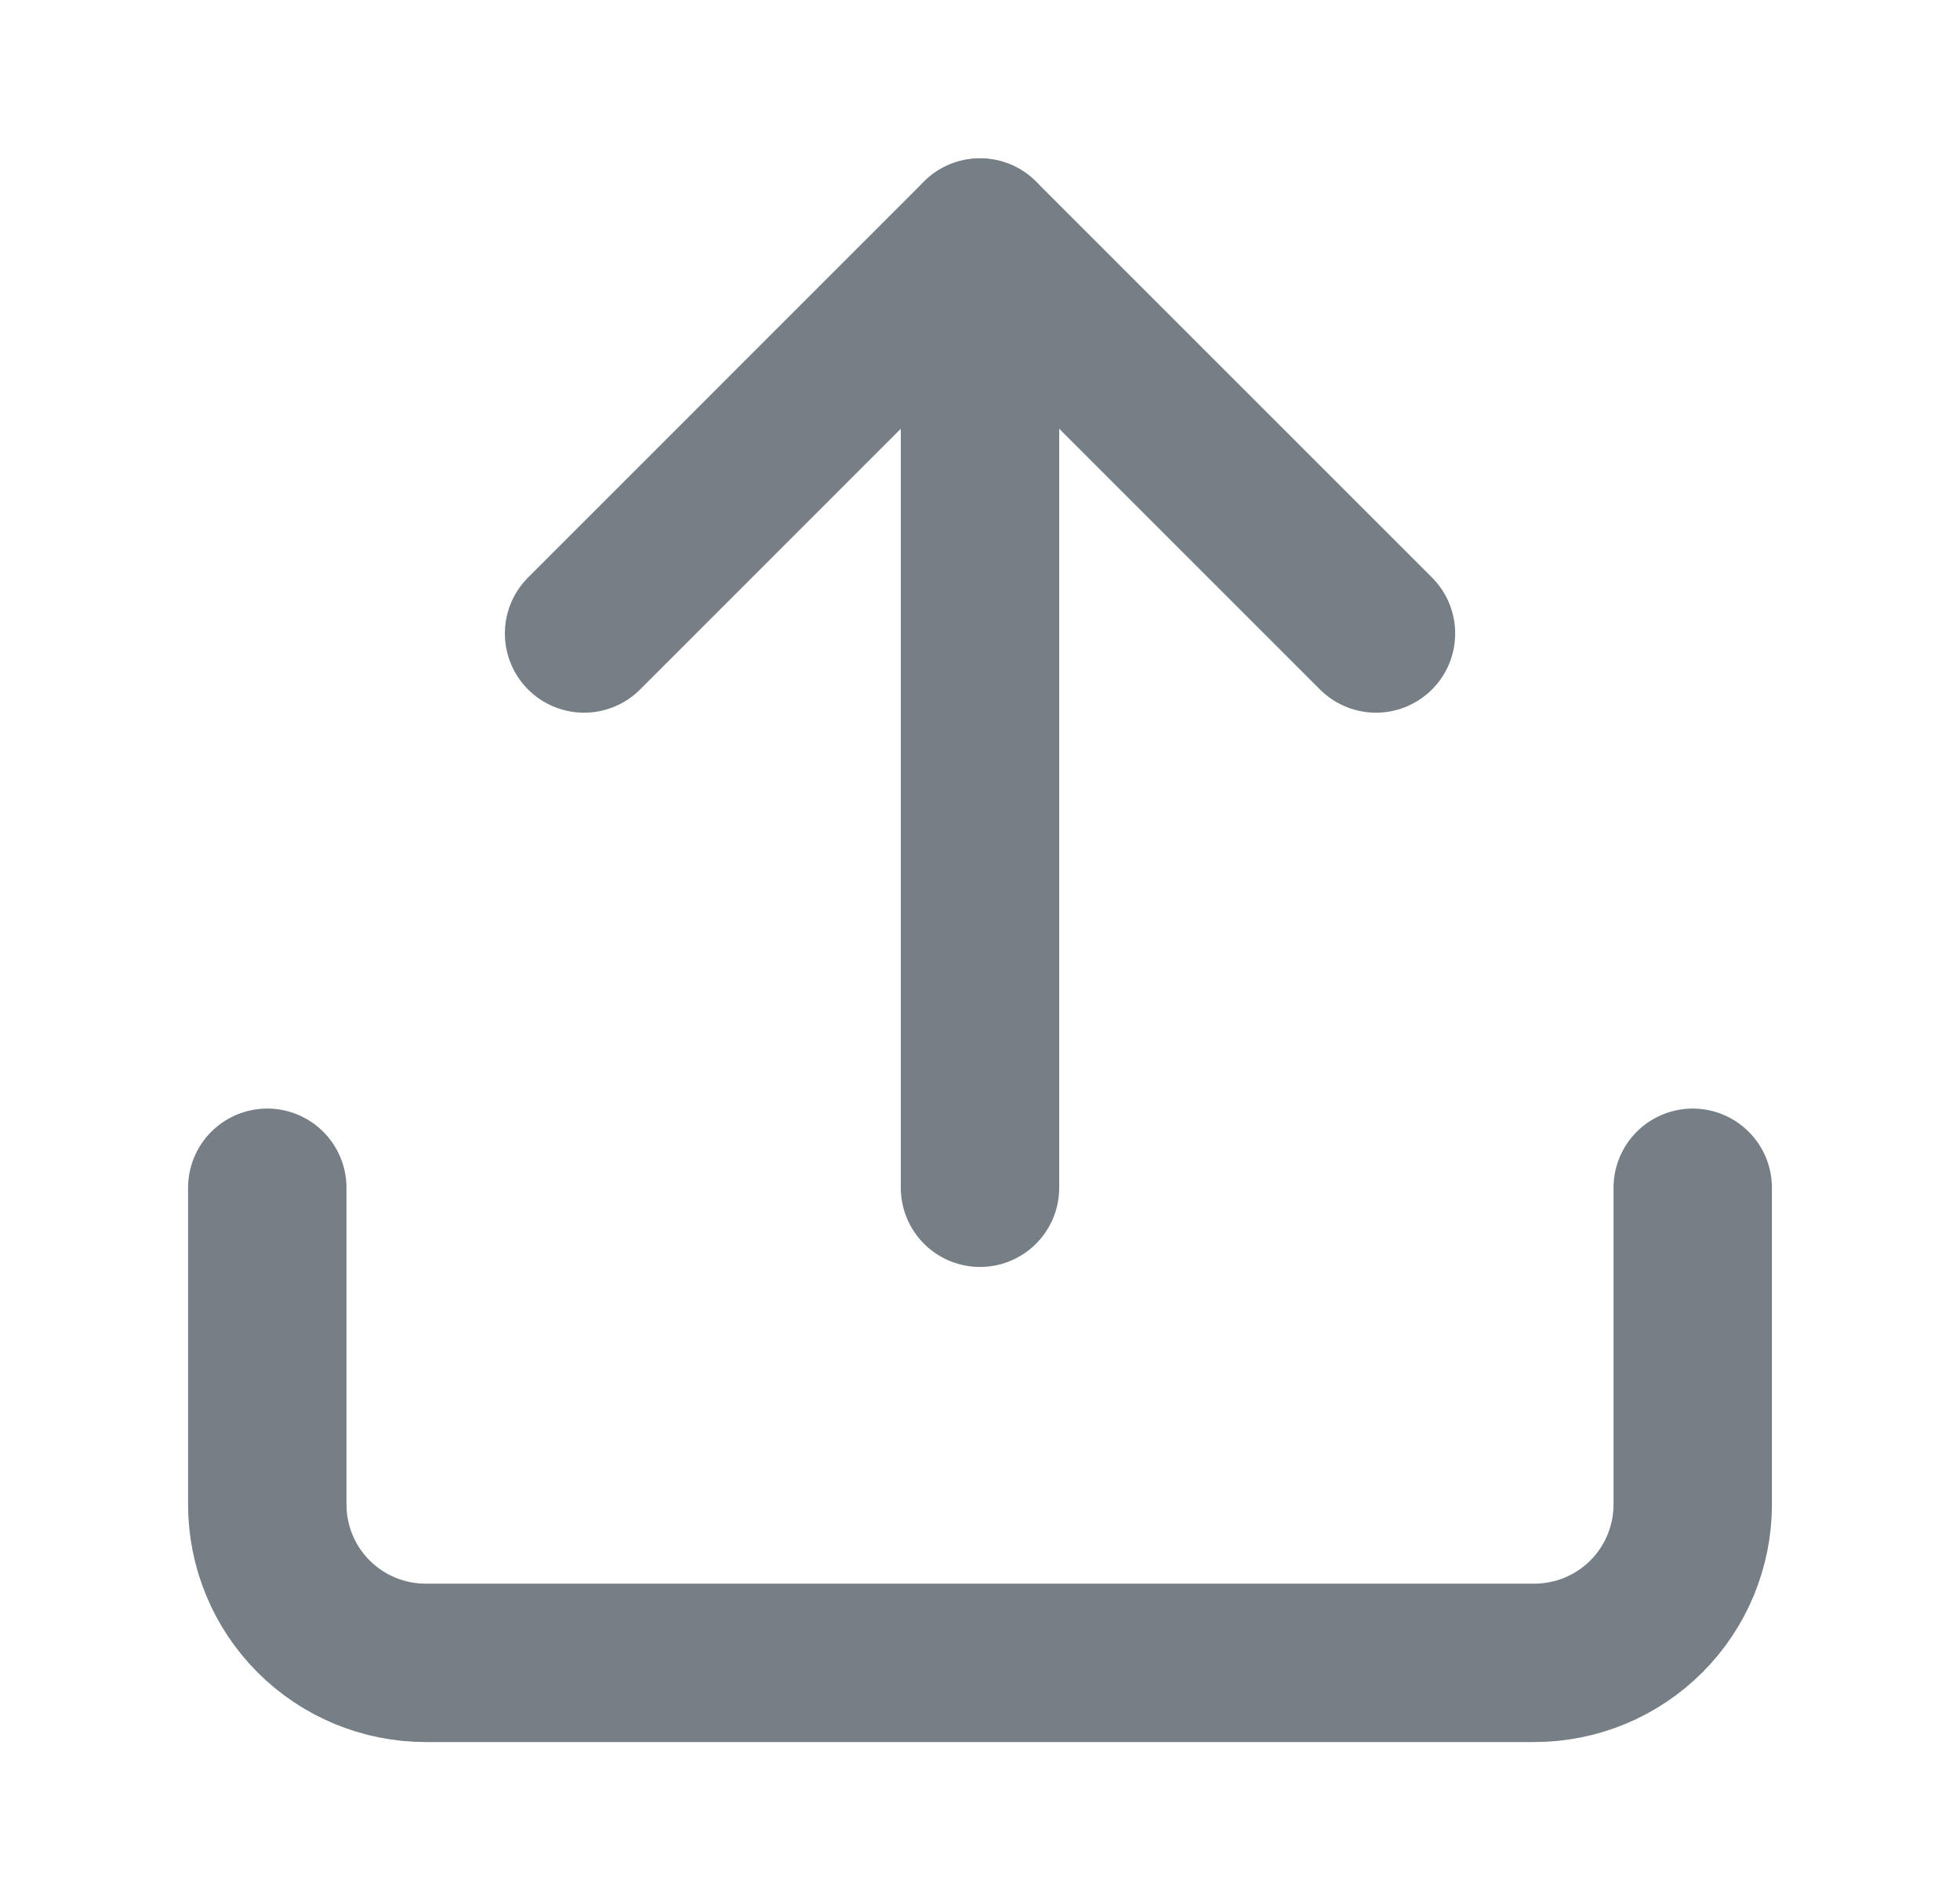
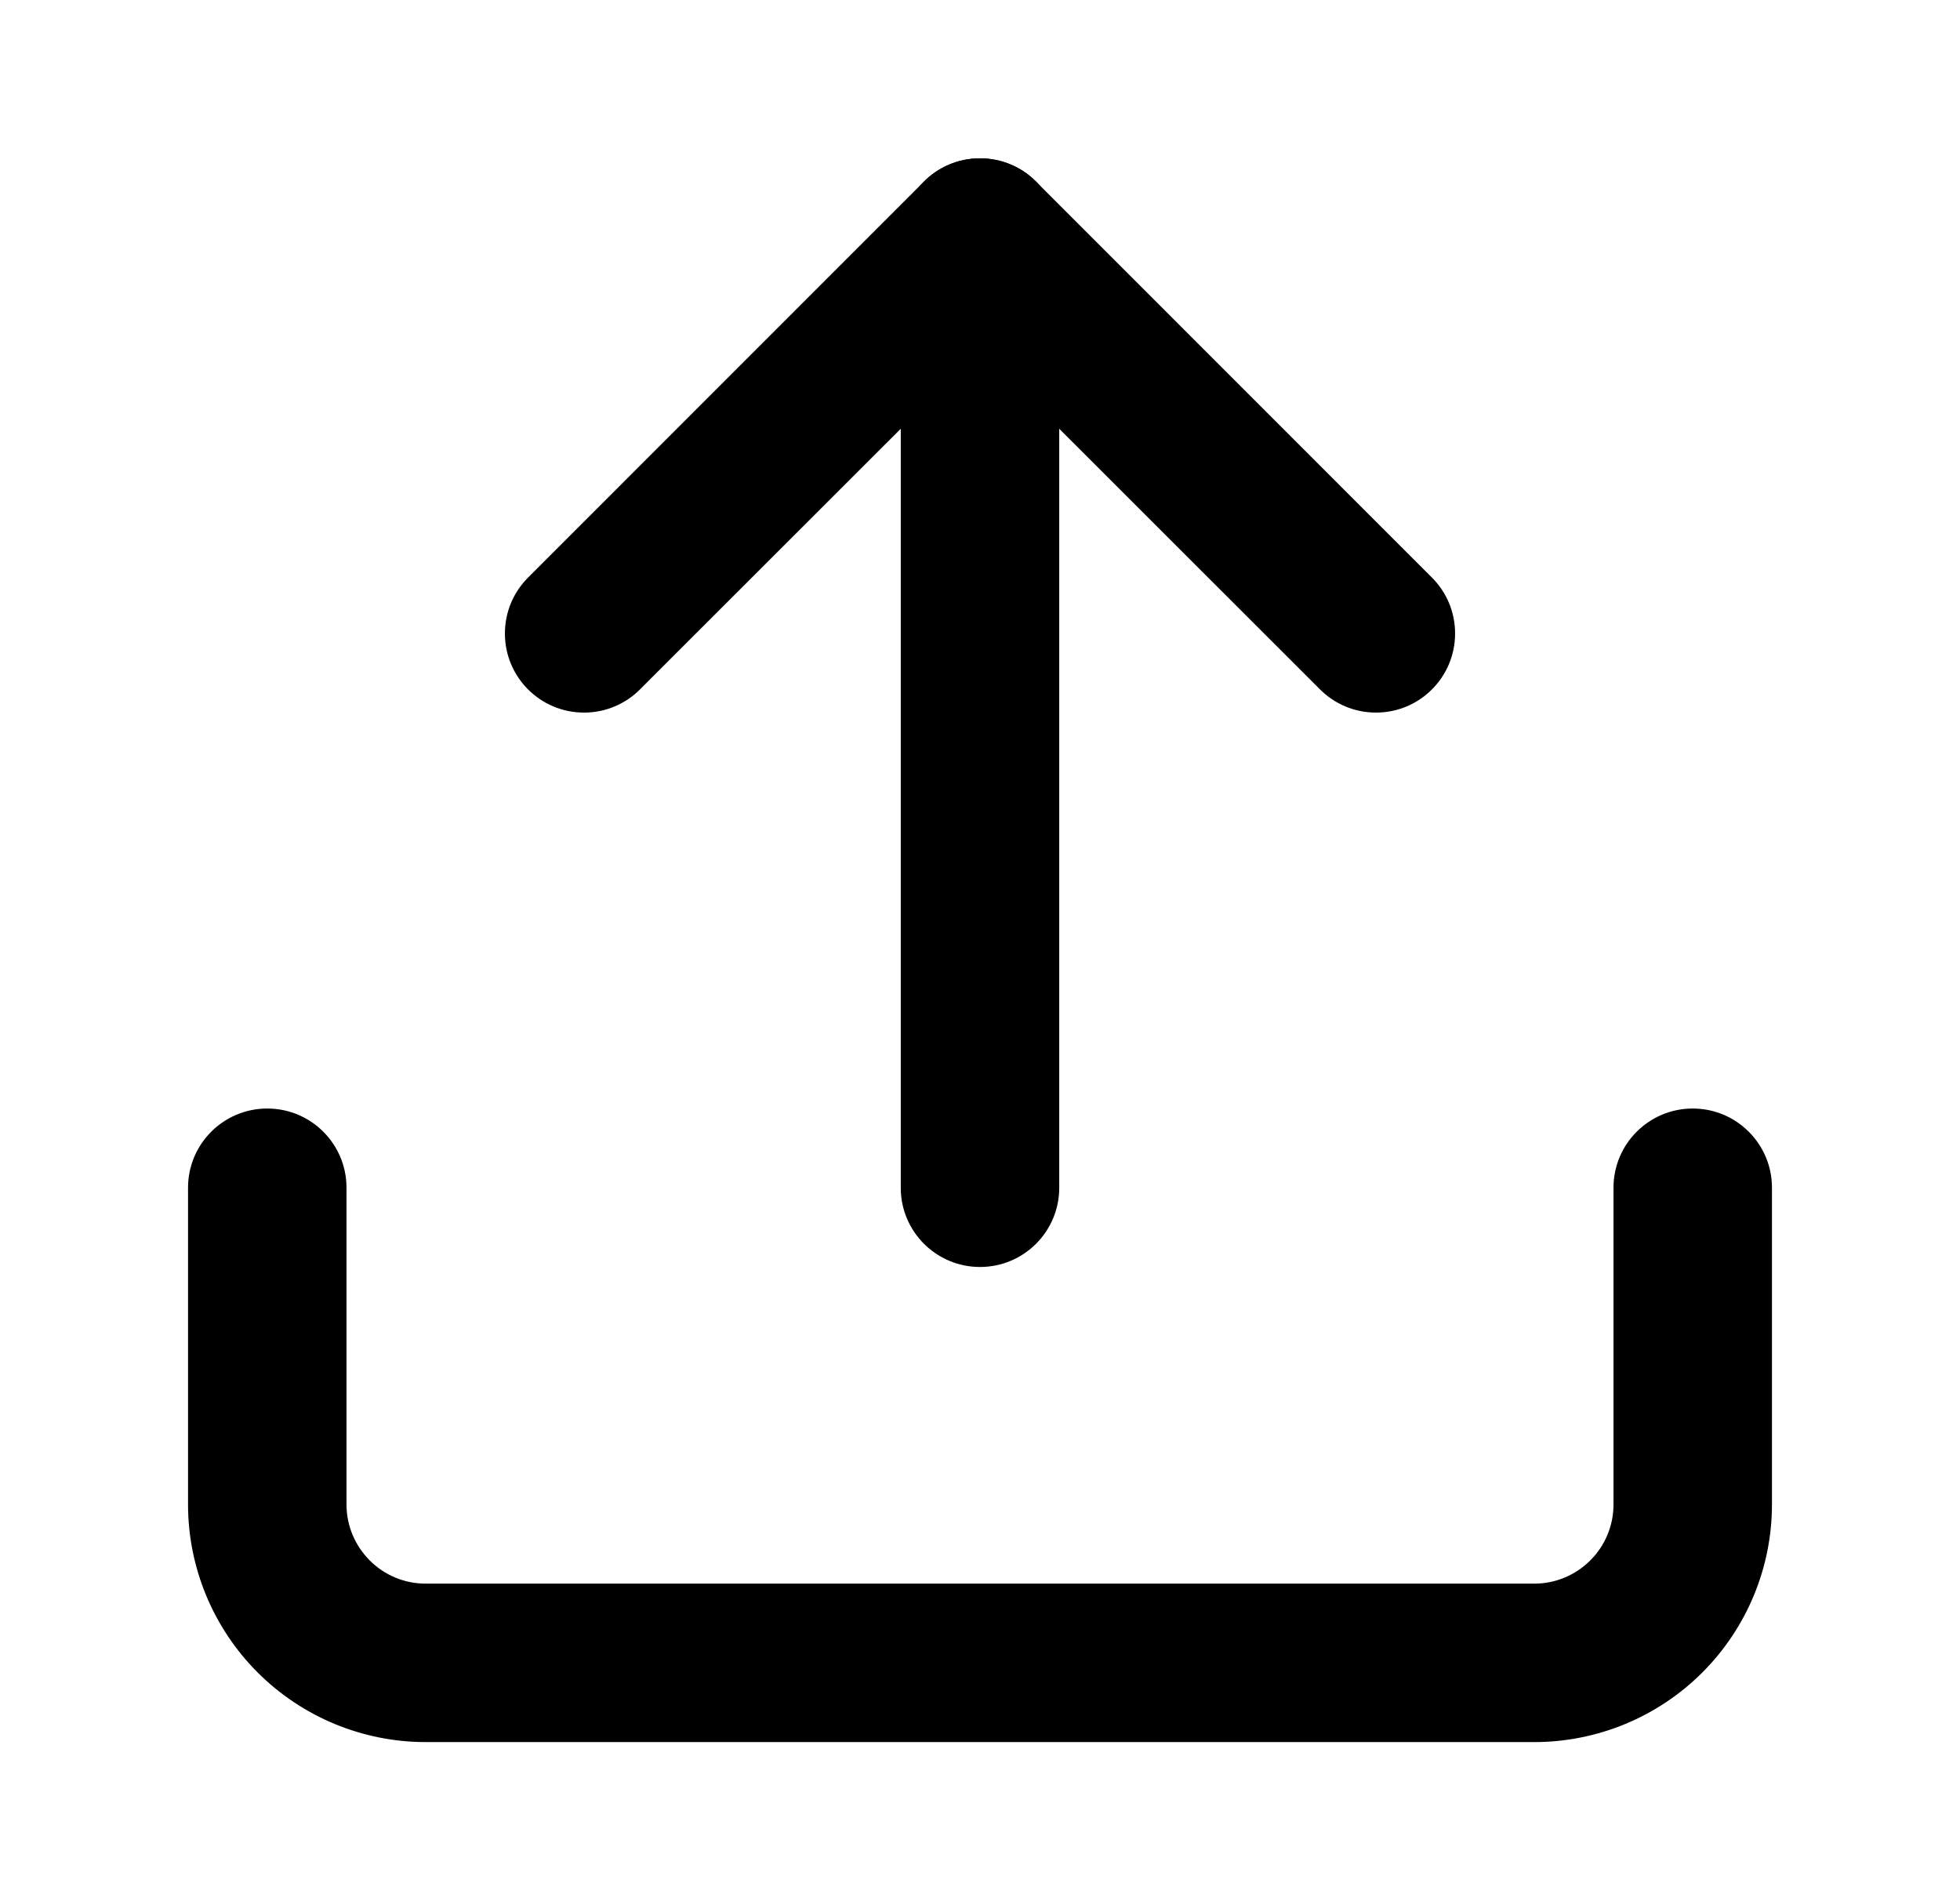
- <svg xmlns="http://www.w3.org/2000/svg" width="33" height="32" viewBox="0 0 33 32" fill="none">
-   <path d="M28.5 20V25.333C28.5 26.041 28.219 26.719 27.719 27.219C27.219 27.719 26.541 28 25.833 28H7.167C6.459 28 5.781 27.719 5.281 27.219C4.781 26.719 4.5 26.041 4.5 25.333V20" stroke="#777F86" stroke-width="2.667" stroke-linecap="round" stroke-linejoin="round" />
-   <path d="M23.167 10.667L16.5 4L9.834 10.667" stroke="#777F86" stroke-width="2.667" stroke-linecap="round" stroke-linejoin="round" />
-   <path d="M16.5 4V20" stroke="#777F86" stroke-width="2.667" stroke-linecap="round" stroke-linejoin="round" />
+ <svg xmlns="http://www.w3.org/2000/svg" version="1.1" width="33" height="32" viewBox="0 0 33 32">
+   <path d="M4.5 18.666c-0 0-0 0-0.001 0-0.736 0-1.333 0.597-1.333 1.333 0 0 0 0 0 0.001v-0 5.334c0 1.060 0.422 2.078 1.172 2.828s1.768 1.172 2.828 1.172h18.668c1.060 0 2.078-0.422 2.828-1.172s1.172-1.768 1.172-2.828v-5.334c0-0 0-0 0-0.001 0-0.736-0.597-1.333-1.333-1.333-0 0-0 0-0.001 0h0c-0 0-0 0-0.001 0-0.736 0-1.333 0.597-1.333 1.333 0 0 0 0 0 0.001v-0 5.334c0 0.354-0.14 0.691-0.391 0.941s-0.587 0.391-0.941 0.391h-18.668c-0.354 0-0.691-0.14-0.941-0.391s-0.391-0.587-0.391-0.941v-5.334c0-0 0-0 0-0.001 0-0.736-0.597-1.333-1.333-1.333-0 0-0 0-0.001 0h0z" />
+   <path d="M15.557 3.057l-6.666 6.668c-0.241 0.241-0.39 0.574-0.39 0.942s0.149 0.701 0.39 0.942v0c0.241 0.241 0.574 0.39 0.942 0.39s0.701-0.149 0.942-0.39l5.725-5.723 5.725 5.723c0.241 0.241 0.574 0.39 0.942 0.39s0.701-0.149 0.942-0.39v0c0.241-0.241 0.39-0.574 0.39-0.942s-0.149-0.701-0.39-0.942l-6.666-6.668c-0.241-0.242-0.575-0.391-0.943-0.391s-0.702 0.149-0.943 0.391v0z" />
+   <path d="M16.5 2.666c-0 0-0 0-0.001 0-0.736 0-1.333 0.597-1.333 1.333 0 0 0 0 0 0.001v-0 16c0 0 0 0 0 0.001 0 0.736 0.597 1.333 1.333 1.333 0 0 0 0 0.001 0h-0c0 0 0 0 0.001 0 0.736 0 1.333-0.597 1.333-1.333 0-0 0-0 0-0.001v0-16c0-0 0-0 0-0.001 0-0.736-0.597-1.333-1.333-1.333-0 0-0 0-0.001 0h0z" />
</svg>
